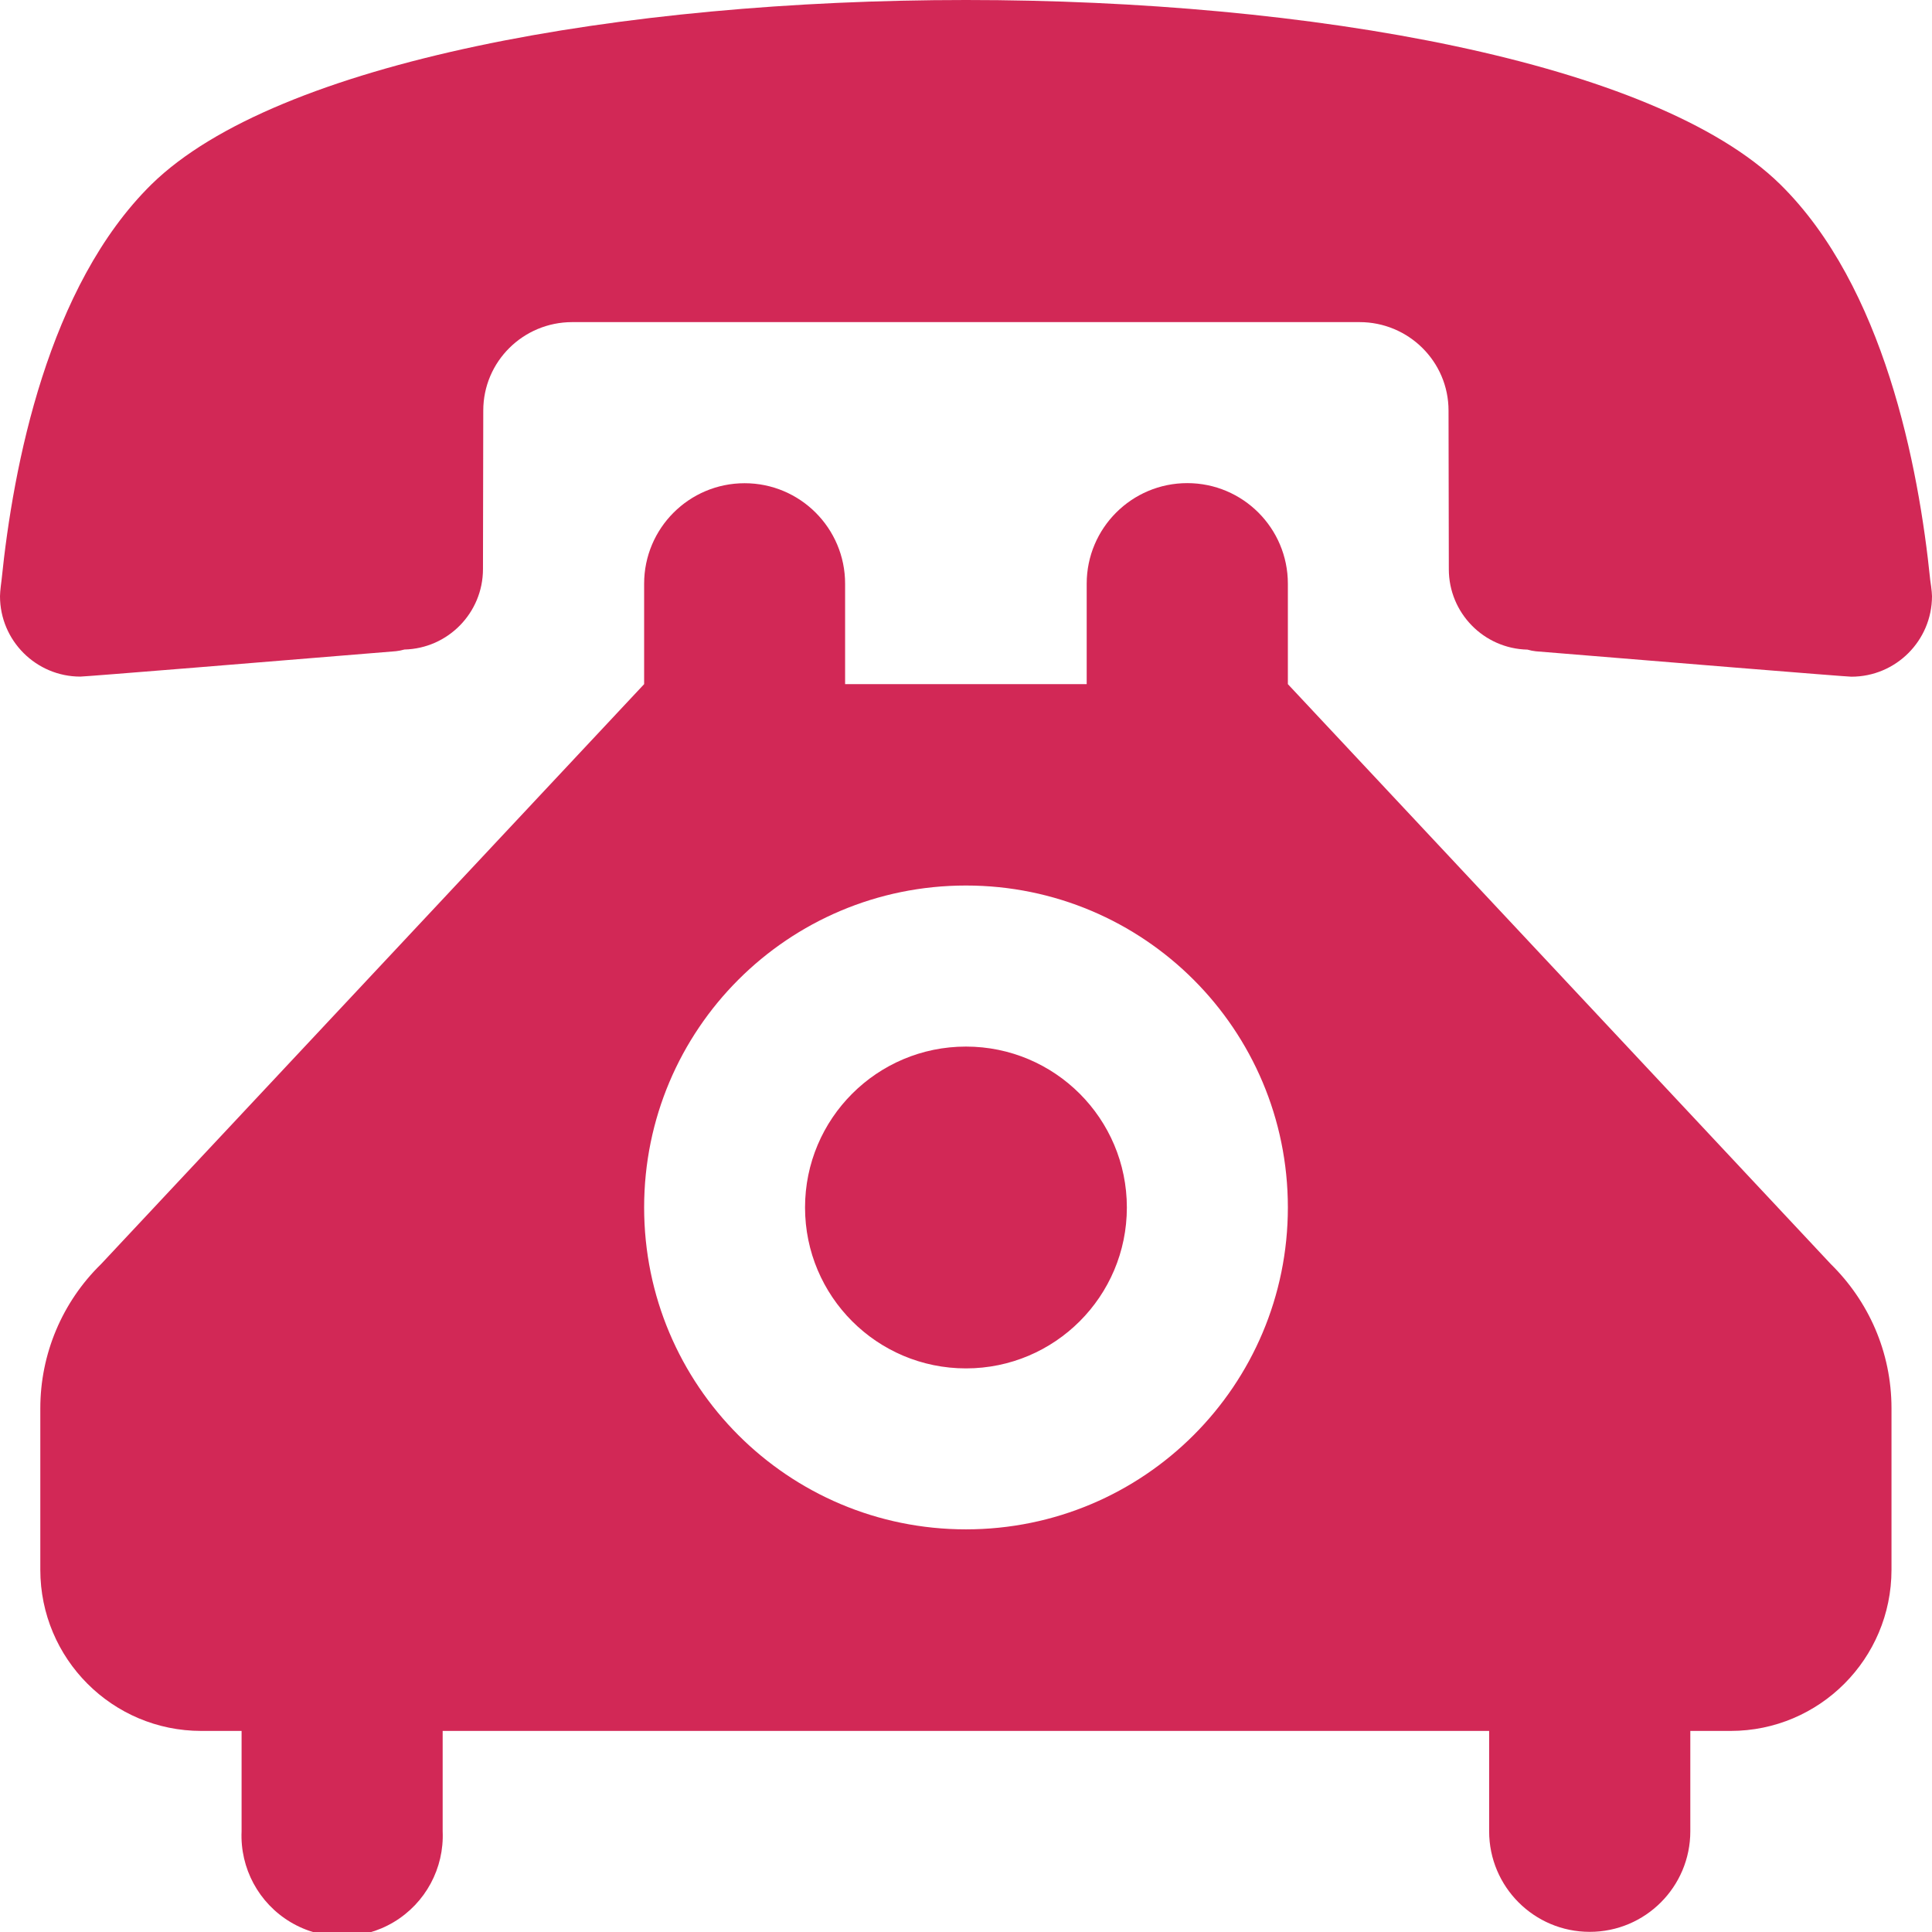
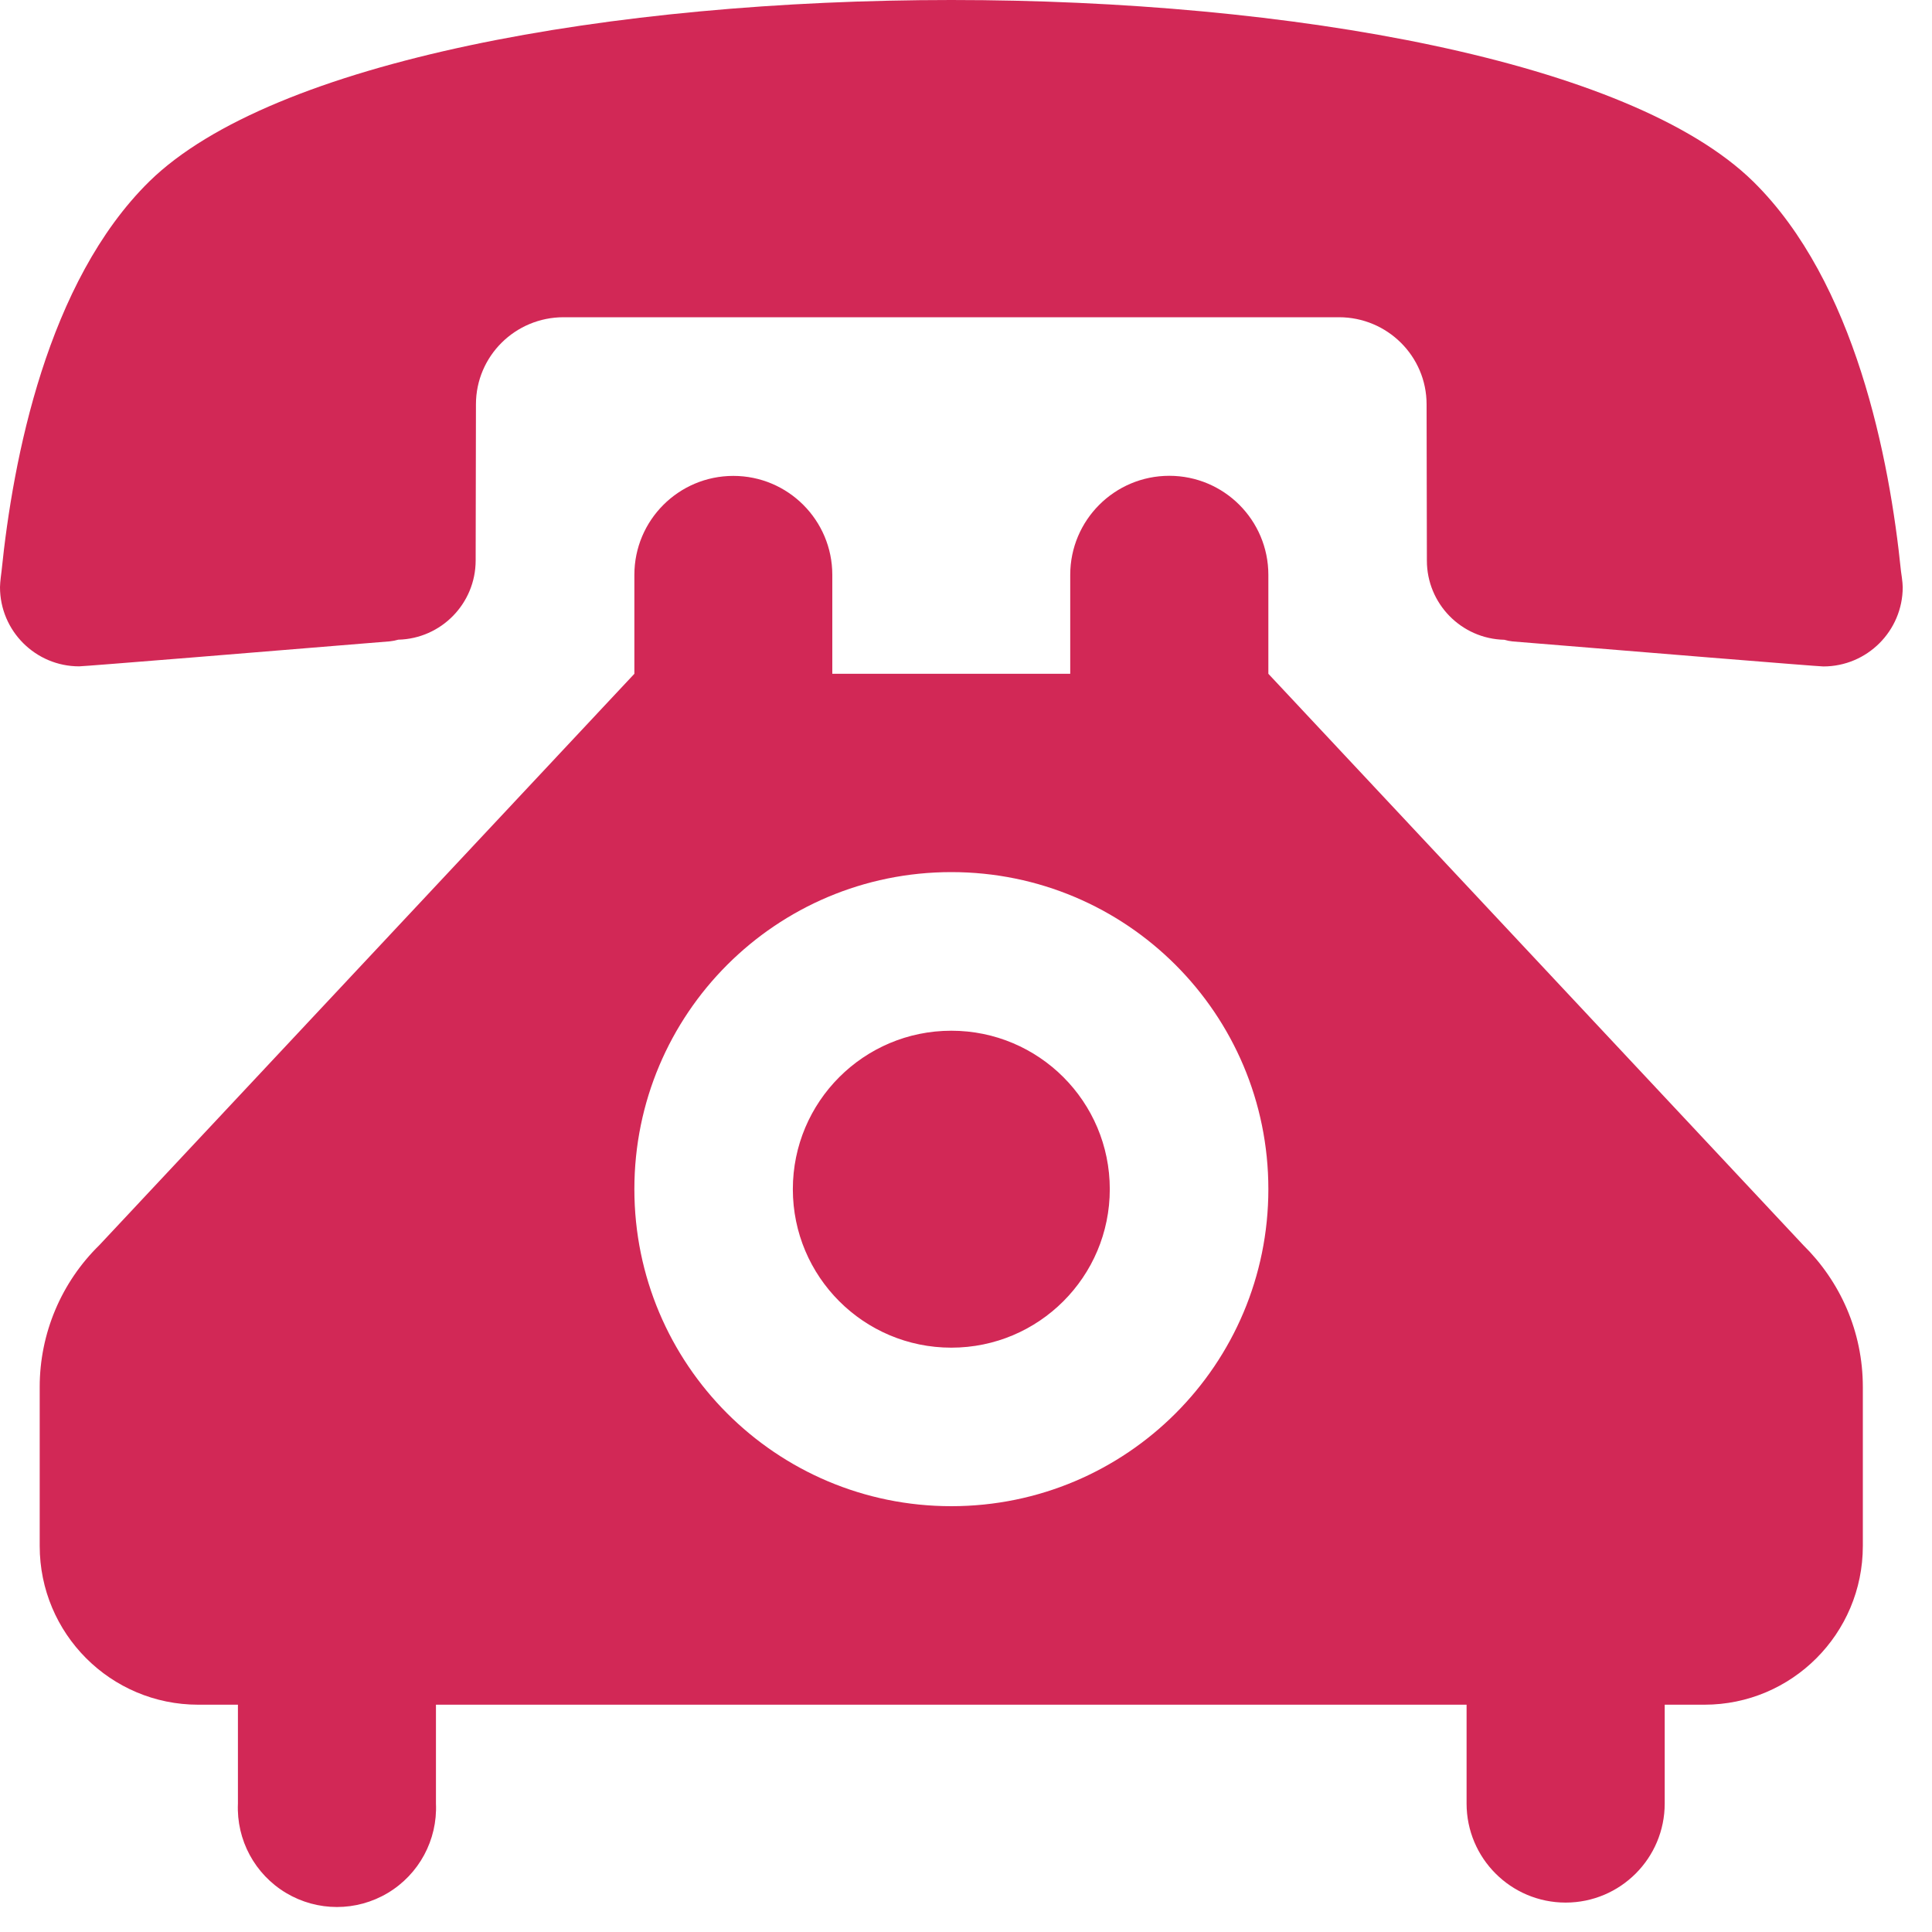
- <svg xmlns="http://www.w3.org/2000/svg" width="19.697" height="19.696" viewBox="0 0 19.697 19.696">
+ <svg xmlns="http://www.w3.org/2000/svg" width="20" height="20" viewBox="0 0 20 20">
  <path fill="#d22856" d="M9.848 0C6.34 0 2.823.628 1.546 1.878.488 2.918.134 4.752.016 5.913c0 0-.016.115-.016.165 0 .454.369.82.819.82.054 0 2.028-.161 3.218-.259a.503.503 0 0 0 .086-.017.821.821 0 0 0 .801-.819l.003-1.617c0-.5.407-.902.907-.902h8.027c.499 0 .907.402.907.902l.003 1.617a.82.82 0 0 0 .802.82.474.474 0 0 0 .085.017c1.19.098 3.164.259 3.217.259a.822.822 0 0 0 .822-.82c0-.05-.018-.165-.018-.165-.118-1.161-.472-2.995-1.53-4.035C16.873.628 13.356 0 9.848 0zm0 10.67a1.64 1.64 0 1 0 0 3.281 1.64 1.64 0 1 0 0-3.281zM8.616 6.975V5.951a1.024 1.024 0 1 0-2.049 0v1.024L1.03 12.888a2.054 2.054 0 0 0-.619 1.47v1.646c0 .907.734 1.643 1.641 1.643h.411v1.023a1.026 1.026 0 1 0 2.05 0v-1.023h10.669v1.023a1.025 1.025 0 1 0 2.051 0v-1.023h.411c.905 0 1.64-.735 1.64-1.643v-1.646c0-.576-.236-1.094-.618-1.47L13.13 6.975V5.951a1.025 1.025 0 1 0-2.051 0v1.024H8.616zm1.232 2.053c1.814 0 3.282 1.468 3.282 3.282s-1.468 3.282-3.282 3.282c-1.813 0-3.281-1.468-3.281-3.282s1.467-3.282 3.281-3.282z" />
</svg>
